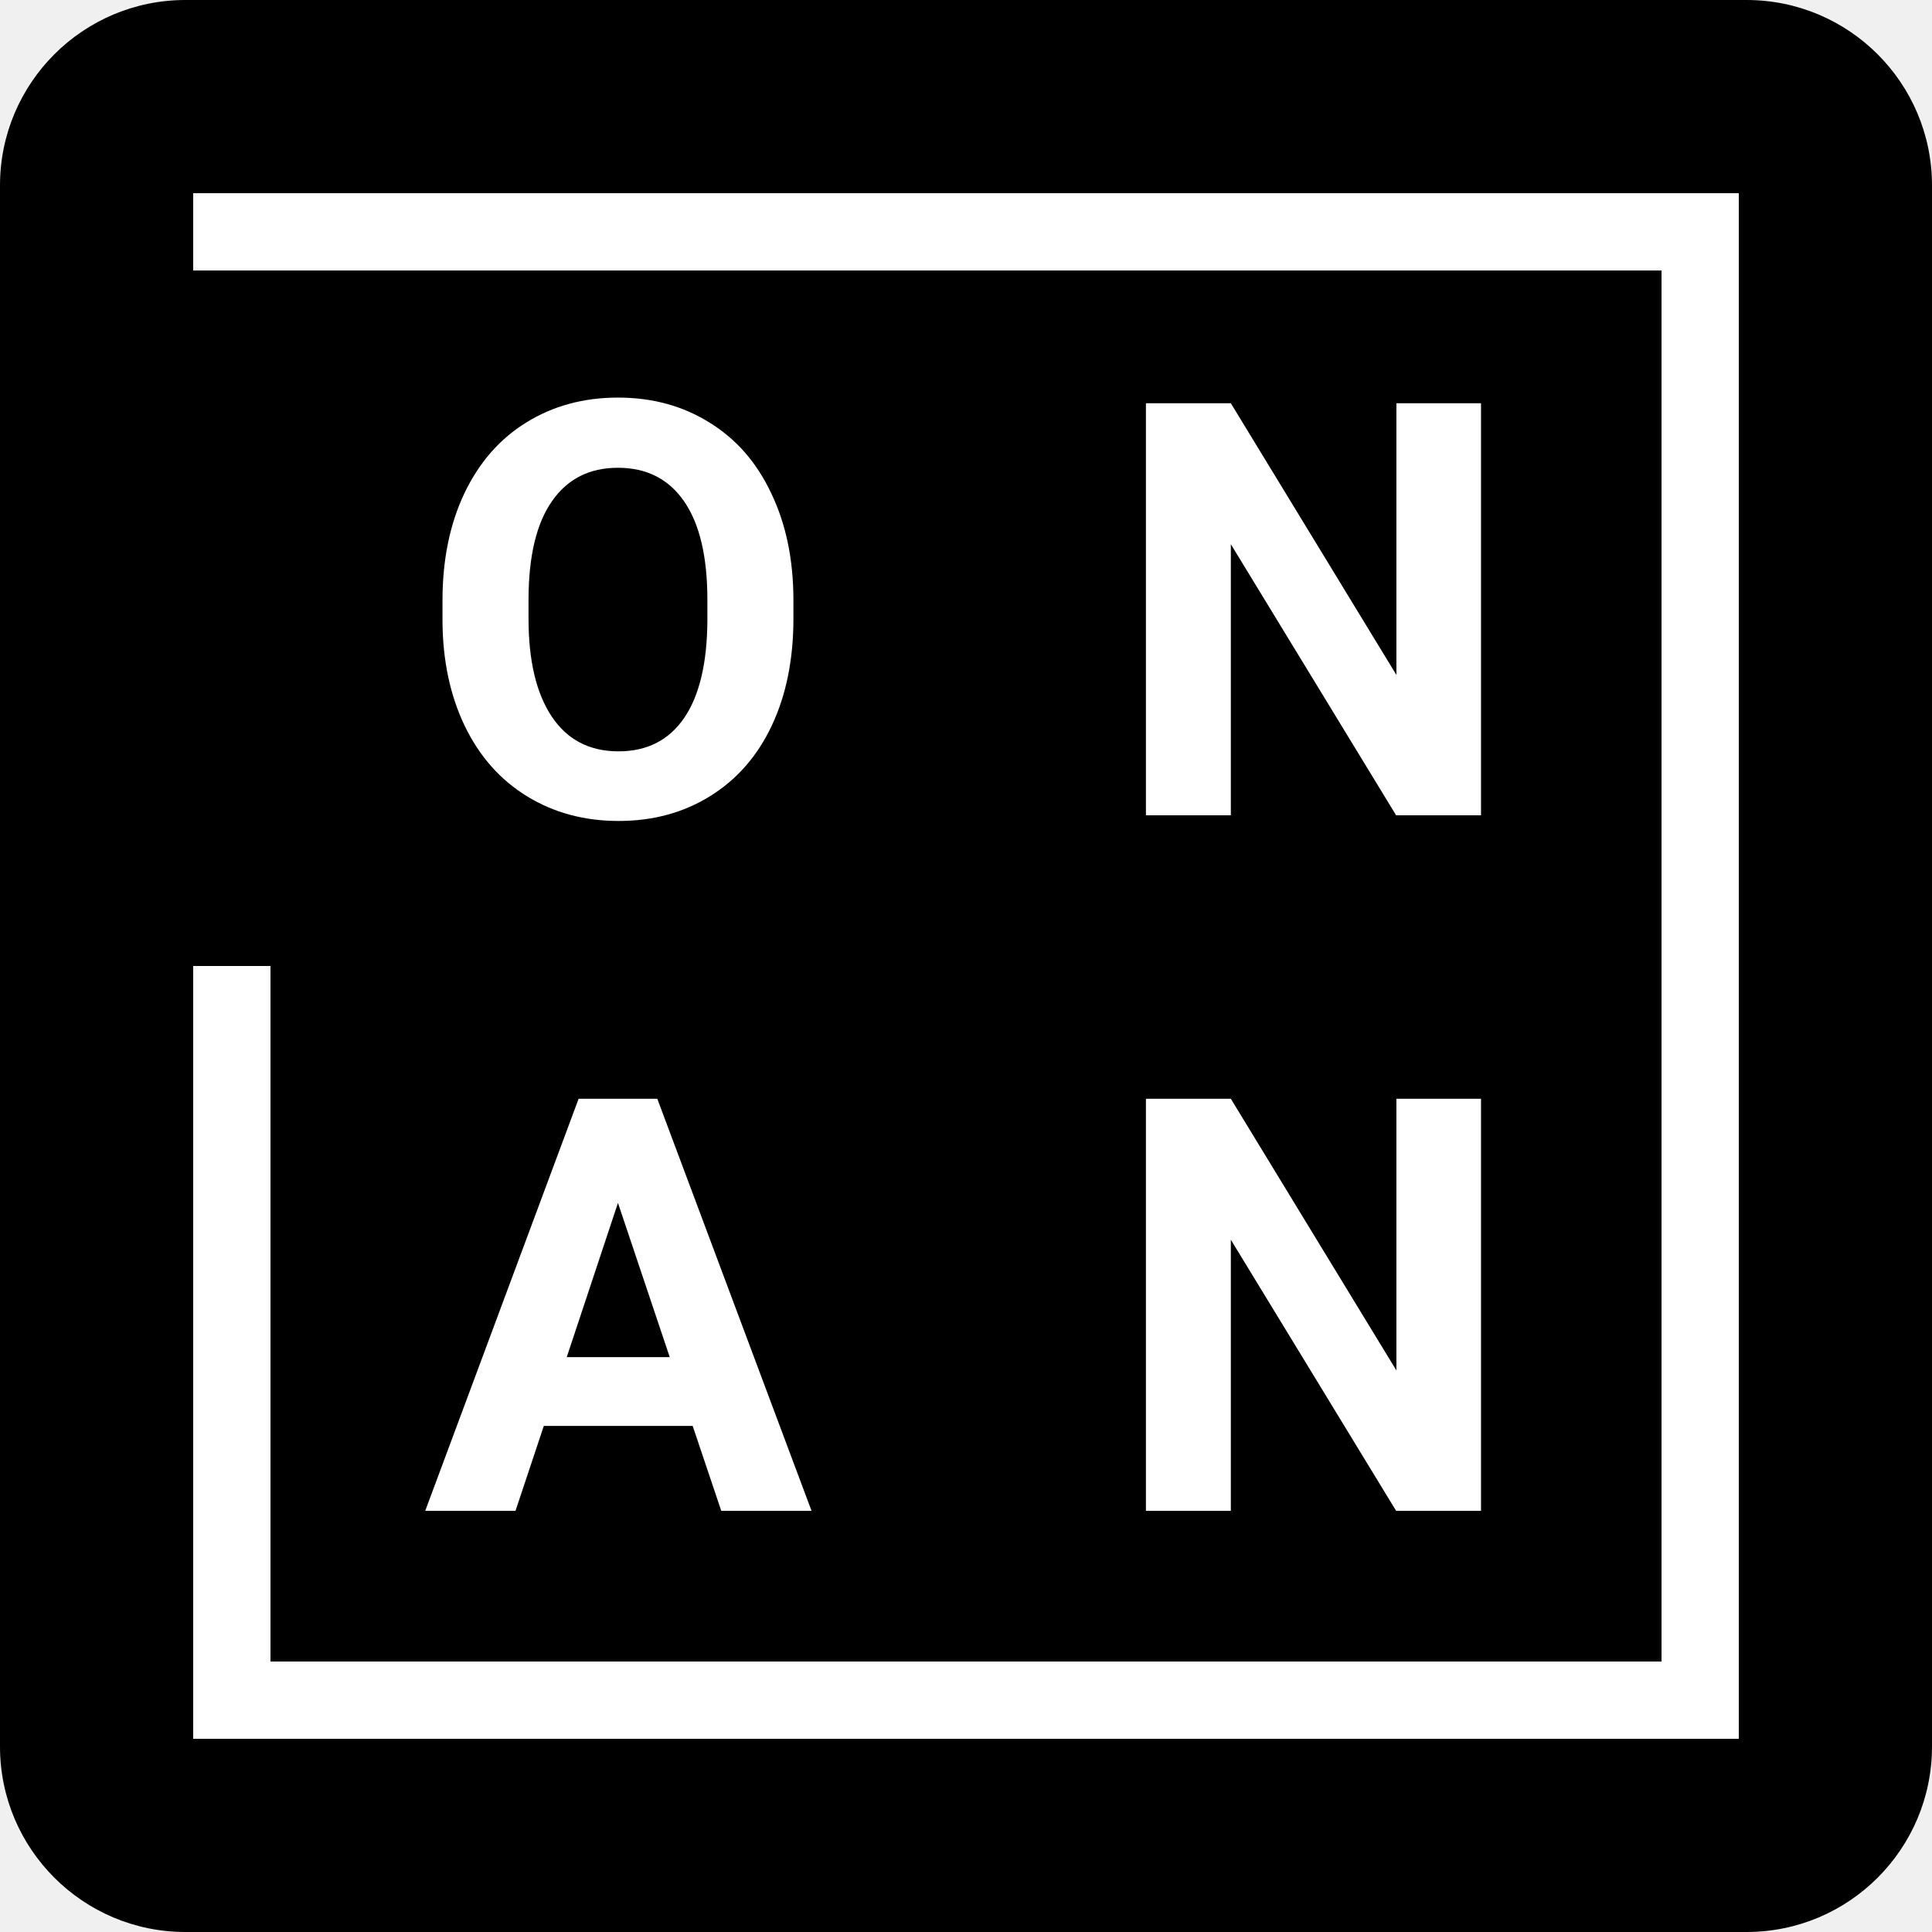
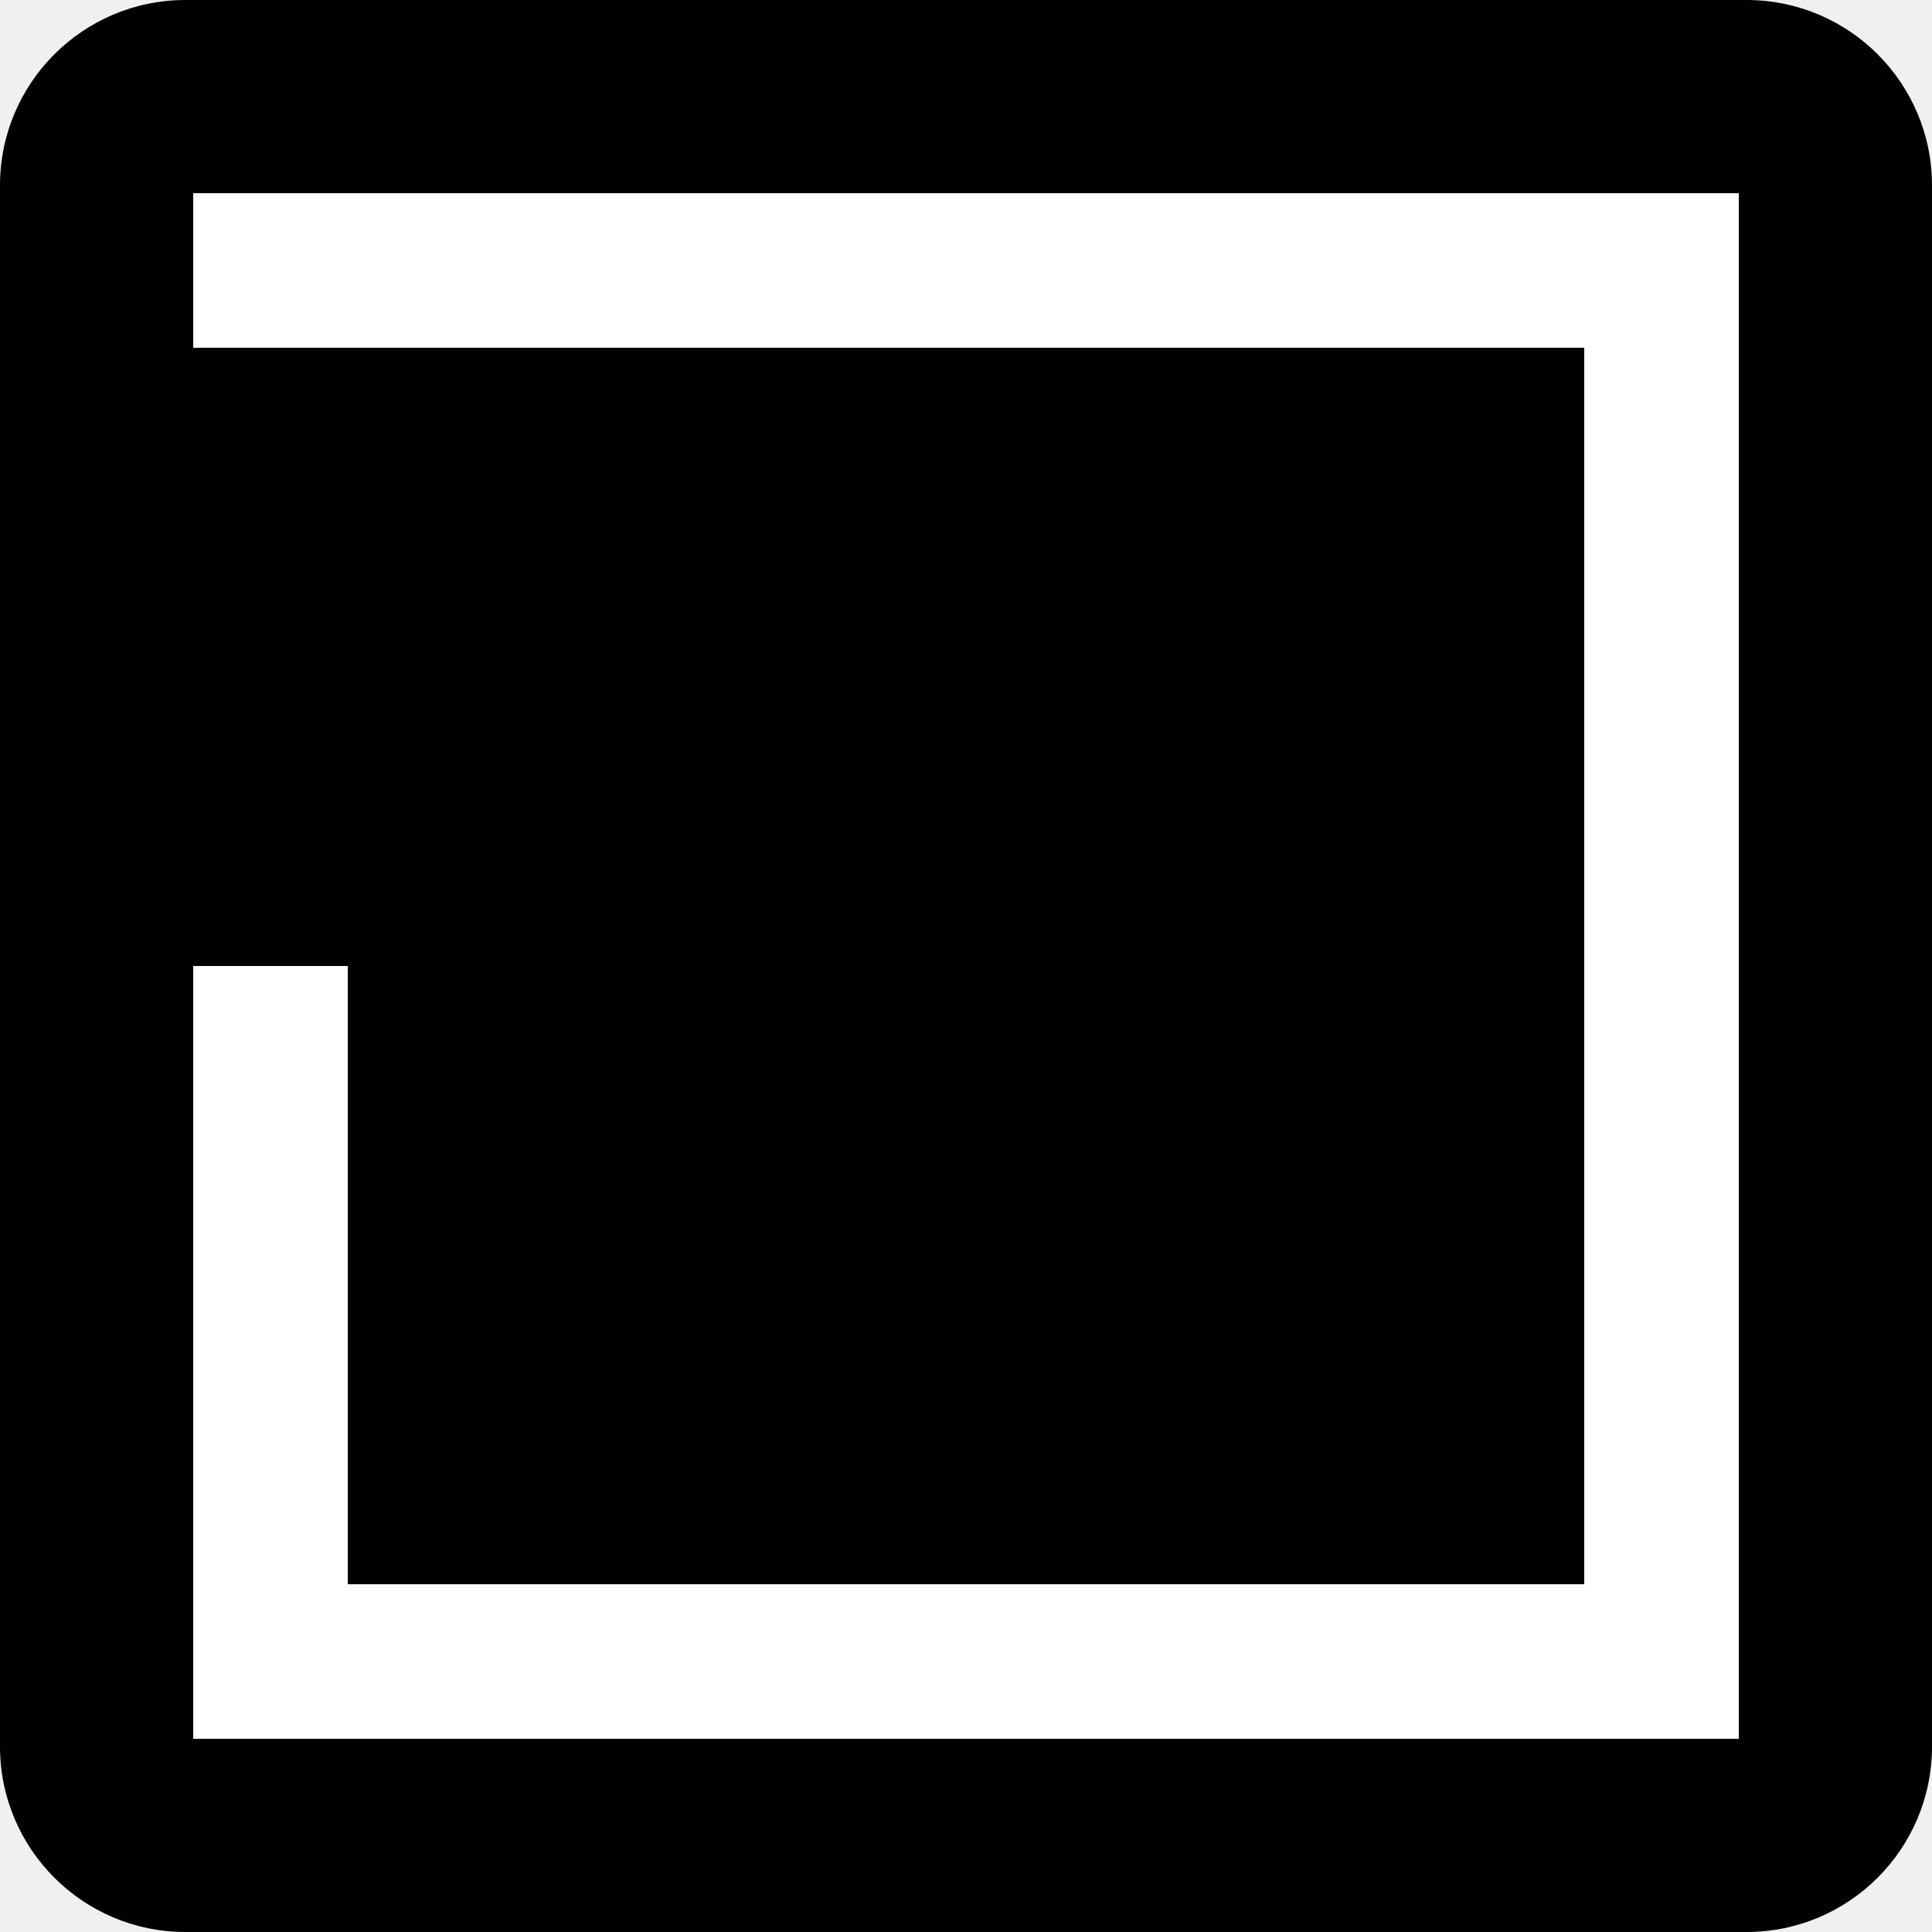
<svg xmlns="http://www.w3.org/2000/svg" width="500" height="500" viewBox="0 0 500 500" fill="none">
  <g clip-path="url(#clip0_1227_20)">
    <rect width="500" height="500" fill="black" />
-     <rect x="50" y="50" width="400" height="20" fill="white" />
-     <rect x="50" y="430" width="400" height="20" fill="white" />
-     <rect x="430" y="450" width="400" height="20" transform="rotate(-90 430 450)" fill="white" />
-     <rect x="50" y="450" width="200" height="20" transform="rotate(-90 50 450)" fill="white" />
-     <path d="M205.337 160.097C205.337 170.595 203.481 179.799 199.771 187.709C196.06 195.619 190.737 201.723 183.804 206.02C176.919 210.316 169.009 212.465 160.073 212.465C151.235 212.465 143.35 210.341 136.416 206.093C129.482 201.845 124.111 195.79 120.303 187.929C116.494 180.019 114.565 170.937 114.517 160.683V155.409C114.517 144.911 116.396 135.683 120.156 127.724C123.965 119.716 129.312 113.588 136.196 109.34C143.13 105.043 151.04 102.895 159.927 102.895C168.813 102.895 176.699 105.043 183.584 109.34C190.518 113.588 195.864 119.716 199.624 127.724C203.433 135.683 205.337 144.887 205.337 155.336V160.097ZM183.071 155.263C183.071 144.081 181.069 135.585 177.065 129.774C173.062 123.964 167.349 121.059 159.927 121.059C152.554 121.059 146.865 123.939 142.861 129.701C138.857 135.414 136.831 143.812 136.782 154.896V160.097C136.782 170.985 138.784 179.433 142.788 185.438C146.792 191.444 152.554 194.447 160.073 194.447C167.446 194.447 173.11 191.566 177.065 185.805C181.021 179.994 183.022 171.547 183.071 160.463V155.263Z" fill="white" />
-     <path d="M383.286 211H361.313L318.54 140.834V211H296.567V104.359H318.54L361.387 174.672V104.359H383.286V211Z" fill="white" />
-     <path d="M179.263 369.027H140.737L133.413 391H110.049L149.746 284.359H170.107L210.024 391H186.66L179.263 369.027ZM146.67 351.229H173.33L159.927 311.312L146.67 351.229Z" fill="white" />
-     <path d="M383.286 391H361.313L318.54 320.834V391H296.567V284.359H318.54L361.387 354.672V284.359H383.286V391Z" fill="white" />
+     <rect x="50" y="50" width="400" height="40" fill="white" />
+     <rect x="50" y="410" width="400" height="40" fill="white" />
+     <rect x="410" y="450" width="400" height="40" transform="rotate(-90 410 450)" fill="white" />
+     <rect x="50" y="450" width="200" height="40" transform="rotate(-90 50 450)" fill="white" />
  </g>
  <defs>
    <clipPath id="clip0_1227_20">
      <rect width="500" height="500" rx="48" fill="white" />
    </clipPath>
  </defs>
</svg>
